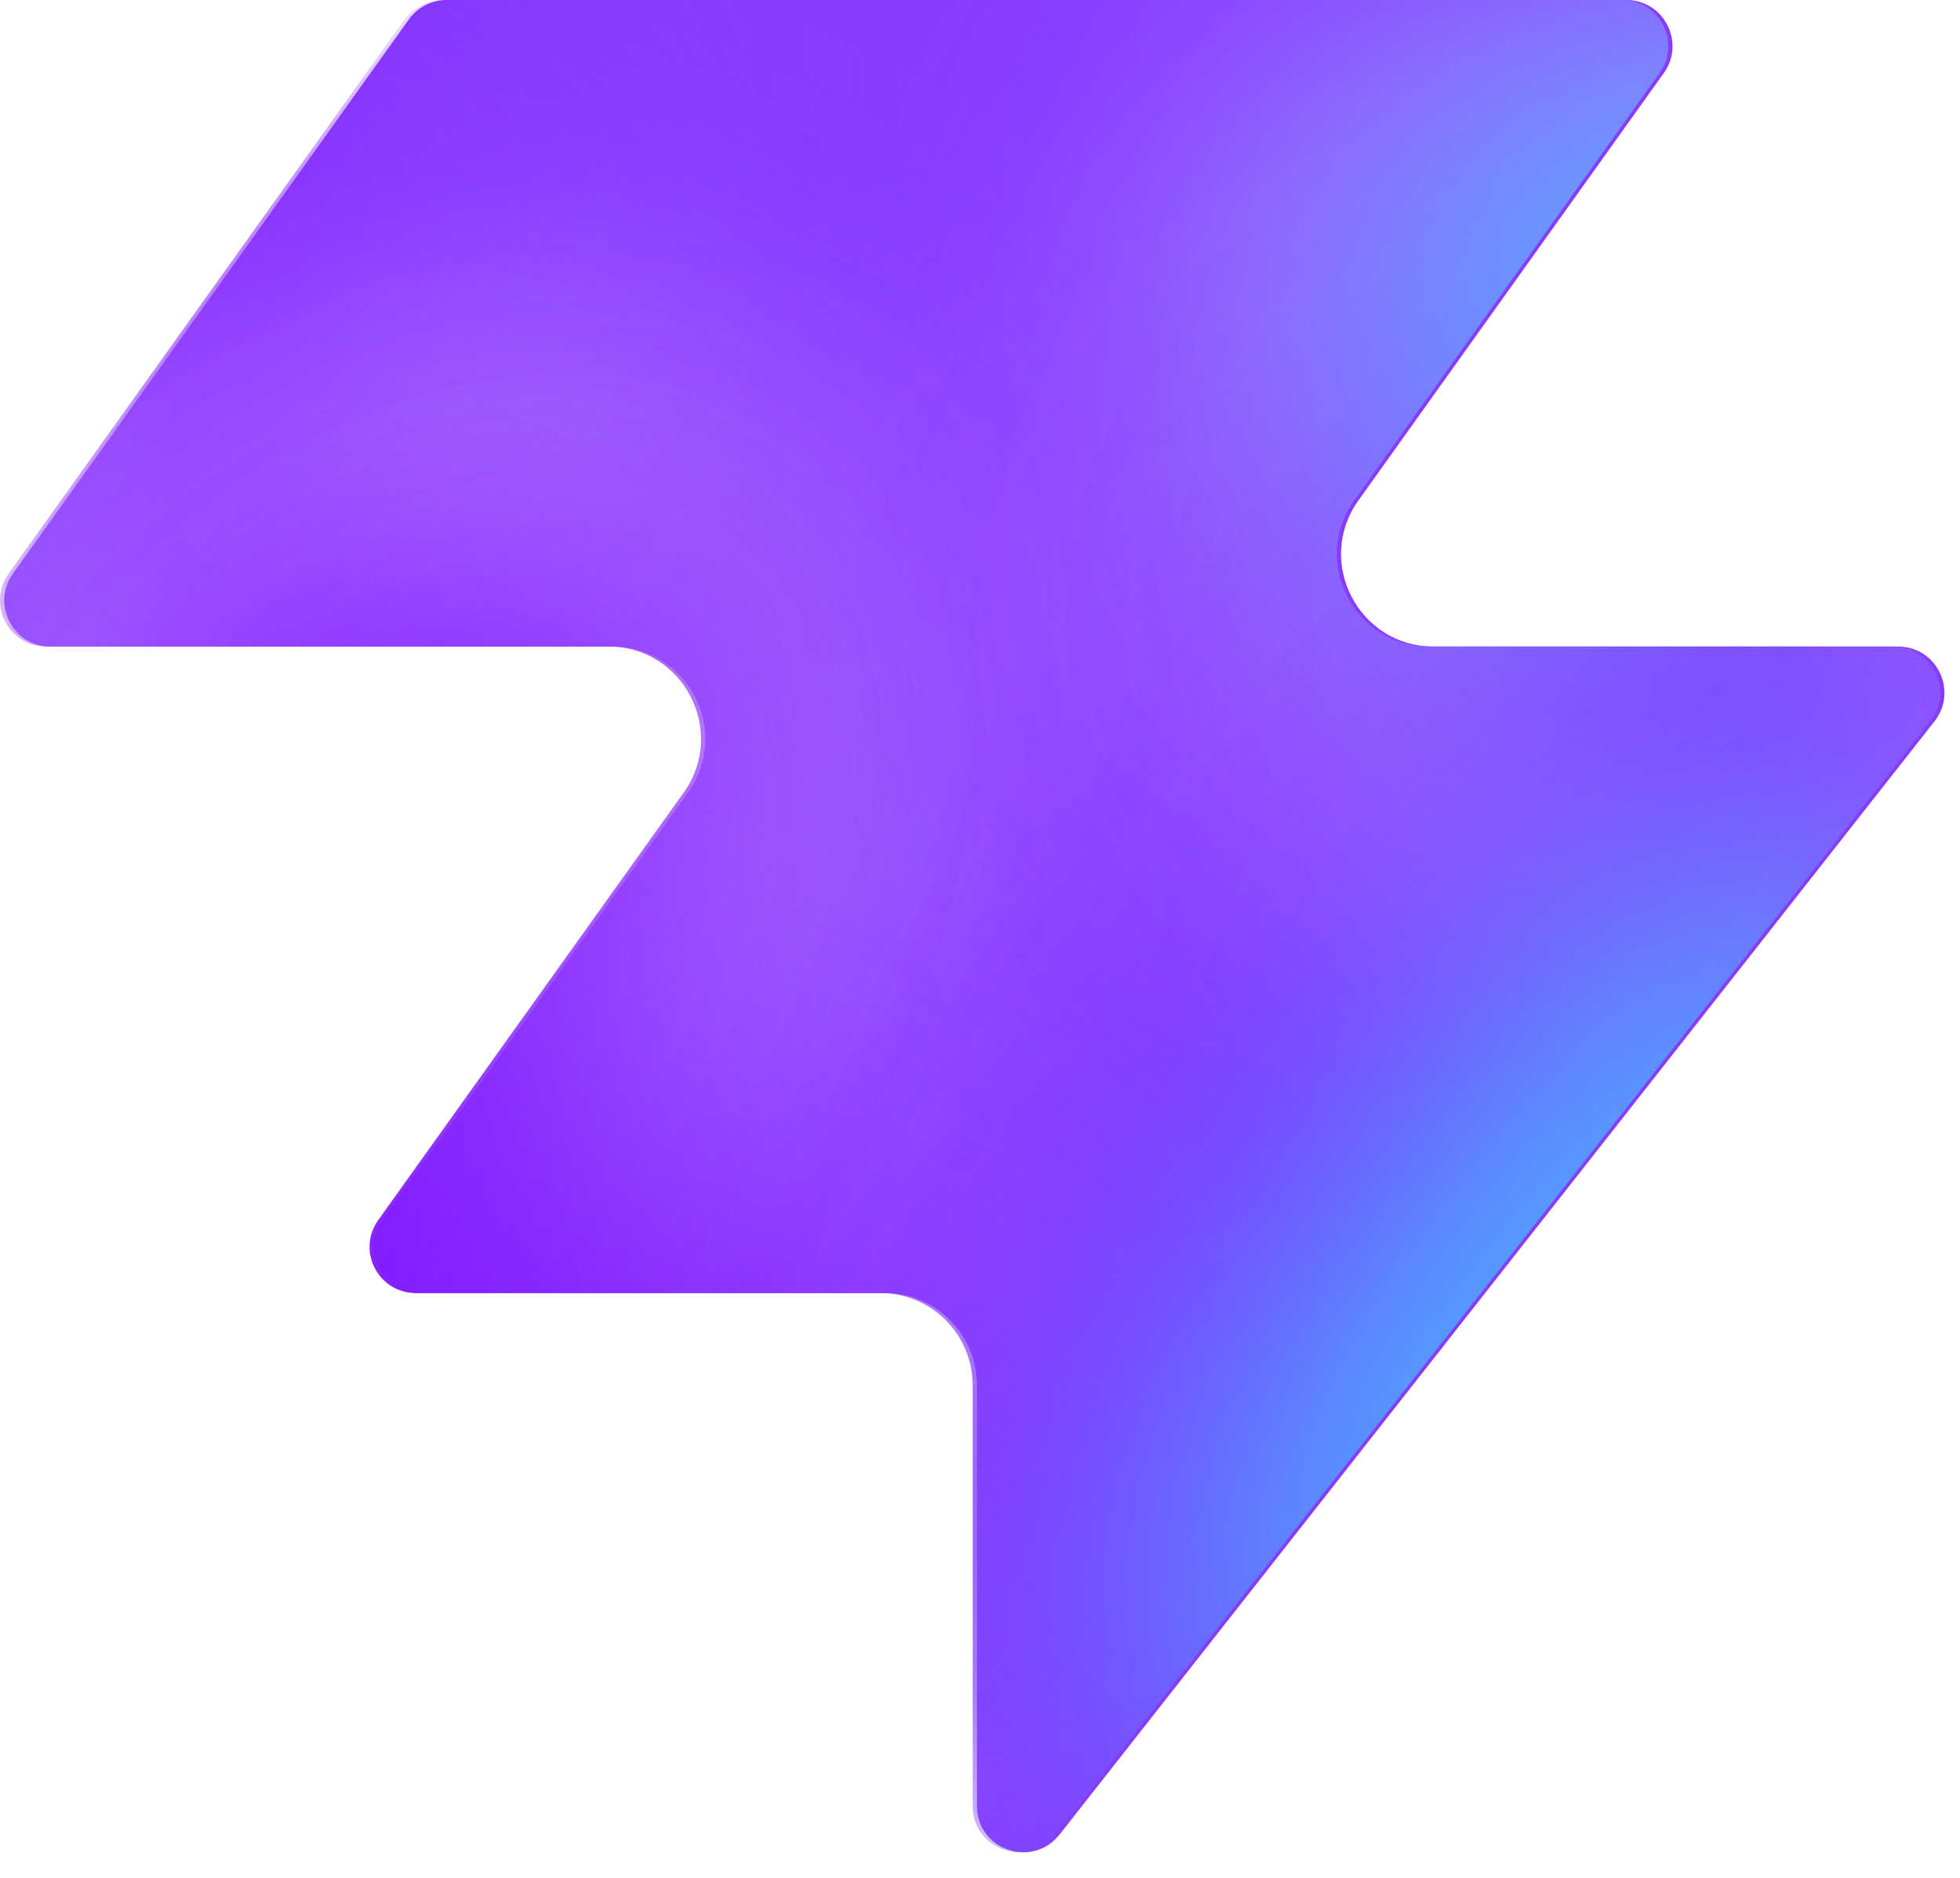
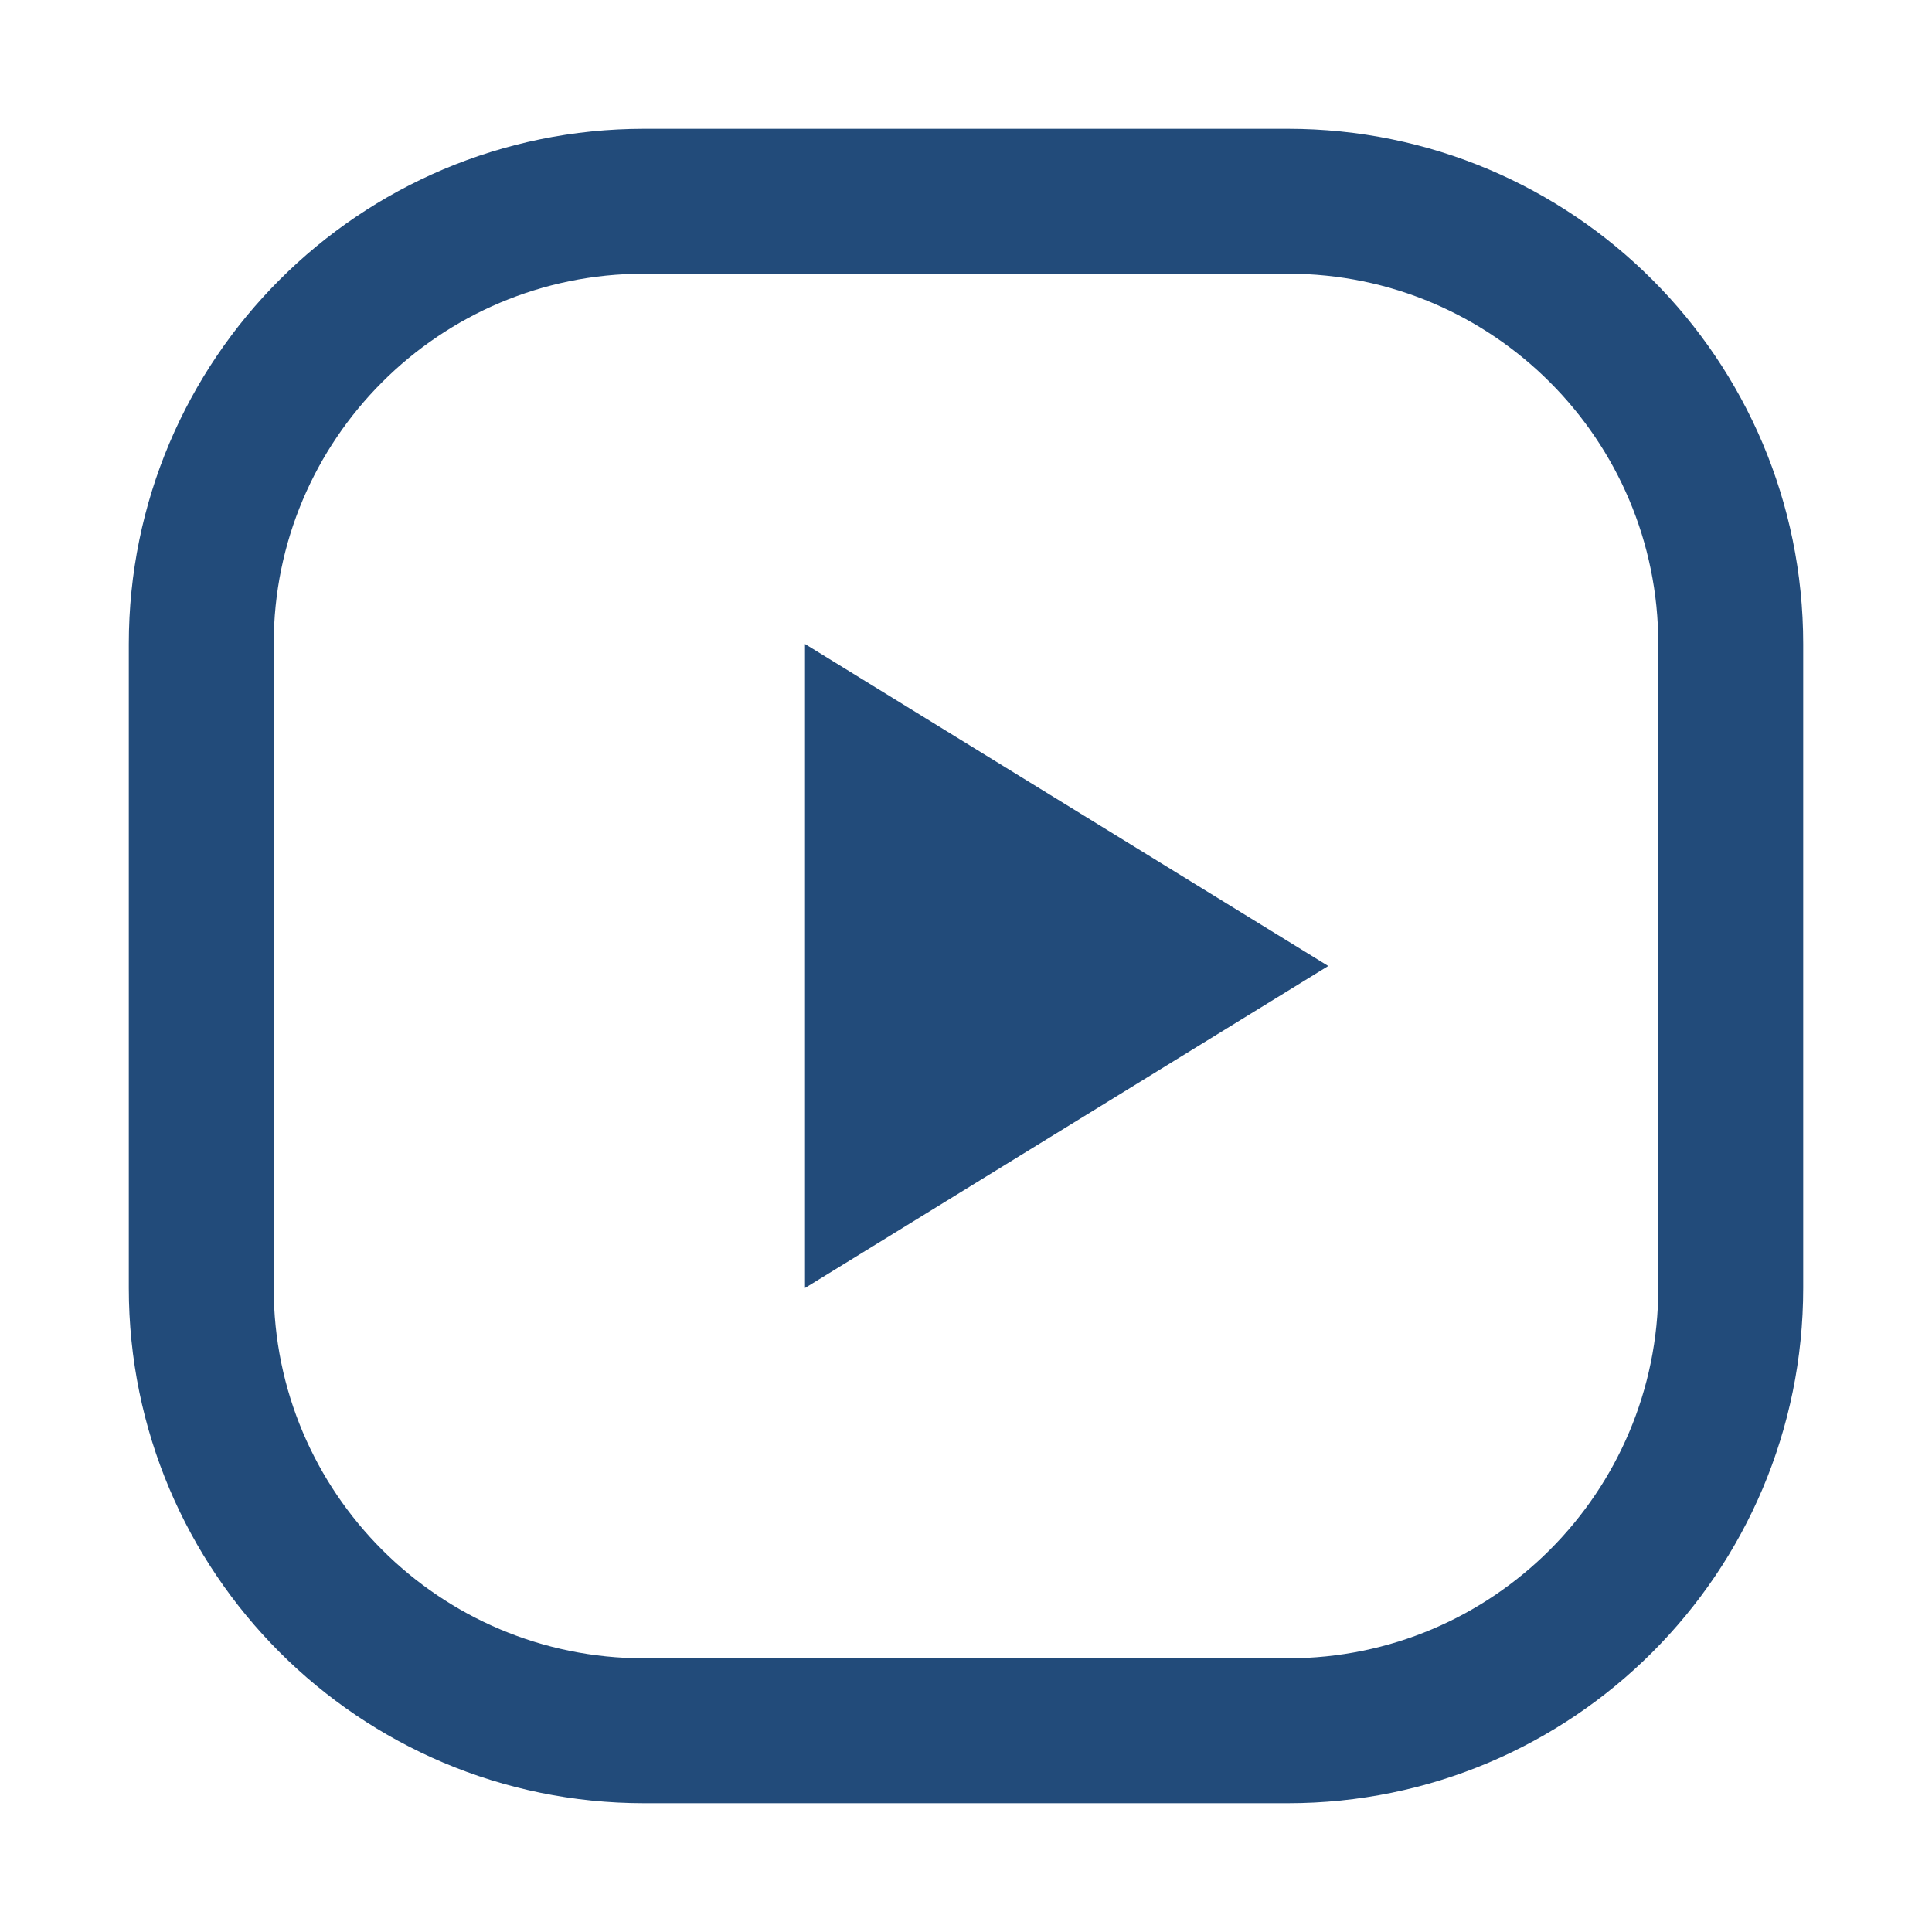
- <svg xmlns="http://www.w3.org/2000/svg" width="48" height="46" fill="none" viewBox="0 0 48 46">
-   <path fill="#863bff" d="M25.946 44.938c-.664.845-2.021.375-2.021-.698V33.937a2.26 2.26 0 0 0-2.262-2.262H10.287c-.92 0-1.456-1.04-.92-1.788l7.48-10.471c1.07-1.497 0-3.578-1.842-3.578H1.237c-.92 0-1.456-1.04-.92-1.788L10.013.474c.214-.297.556-.474.92-.474h28.894c.92 0 1.456 1.04.92 1.788l-7.48 10.471c-1.07 1.498 0 3.579 1.842 3.579h11.377c.943 0 1.473 1.088.89 1.83L25.947 44.94z" style="fill:#863bff;fill:color(display-p3 .525 .23 1);fill-opacity:1" />
-   <mask id="a" width="48" height="46" x="0" y="0" maskUnits="userSpaceOnUse" style="mask-type:alpha">
-     <path fill="#000" d="M25.842 44.938c-.664.844-2.021.375-2.021-.698V33.937a2.26 2.26 0 0 0-2.262-2.262H10.183c-.92 0-1.456-1.04-.92-1.788l7.48-10.471c1.07-1.498 0-3.579-1.842-3.579H1.133c-.92 0-1.456-1.04-.92-1.787L9.91.473c.214-.297.556-.474.92-.474h28.894c.92 0 1.456 1.04.92 1.788l-7.48 10.471c-1.07 1.498 0 3.578 1.842 3.578h11.377c.943 0 1.473 1.088.89 1.832L25.843 44.94z" style="fill:#000;fill-opacity:1" />
-   </mask>
-   <g mask="url(#a)">
-     <g filter="url(#b)">
-       <ellipse cx="5.508" cy="14.704" fill="#ede6ff" rx="5.508" ry="14.704" style="fill:#ede6ff;fill:color(display-p3 .927 .903 1);fill-opacity:1" transform="matrix(.00324 1 1 -.00324 -4.47 31.516)" />
-     </g>
-     <g filter="url(#c)">
-       <ellipse cx="10.399" cy="29.851" fill="#ede6ff" rx="10.399" ry="29.851" style="fill:#ede6ff;fill:color(display-p3 .927 .903 1);fill-opacity:1" transform="matrix(.00324 1 1 -.00324 -39.328 7.883)" />
-     </g>
-     <g filter="url(#d)">
-       <ellipse cx="5.508" cy="30.487" fill="#7e14ff" rx="5.508" ry="30.487" style="fill:#7e14ff;fill:color(display-p3 .492 .077 1);fill-opacity:1" transform="rotate(89.814 -25.913 -14.639)scale(1 -1)" />
-     </g>
-     <g filter="url(#e)">
-       <ellipse cx="5.508" cy="30.599" fill="#7e14ff" rx="5.508" ry="30.599" style="fill:#7e14ff;fill:color(display-p3 .492 .077 1);fill-opacity:1" transform="rotate(89.814 -32.644 -3.334)scale(1 -1)" />
-     </g>
-     <g filter="url(#f)">
-       <ellipse cx="5.508" cy="30.599" fill="#7e14ff" rx="5.508" ry="30.599" style="fill:#7e14ff;fill:color(display-p3 .492 .077 1);fill-opacity:1" transform="matrix(.00324 1 1 -.00324 -34.34 30.47)" />
-     </g>
-     <g filter="url(#g)">
-       <ellipse cx="14.072" cy="22.078" fill="#ede6ff" rx="14.072" ry="22.078" style="fill:#ede6ff;fill:color(display-p3 .927 .903 1);fill-opacity:1" transform="rotate(93.35 24.506 48.493)scale(-1 1)" />
-     </g>
-     <g filter="url(#h)">
-       <ellipse cx="3.47" cy="21.501" fill="#7e14ff" rx="3.47" ry="21.501" style="fill:#7e14ff;fill:color(display-p3 .492 .077 1);fill-opacity:1" transform="rotate(89.009 28.708 47.59)scale(-1 1)" />
-     </g>
-     <g filter="url(#i)">
-       <ellipse cx="3.47" cy="21.501" fill="#7e14ff" rx="3.47" ry="21.501" style="fill:#7e14ff;fill:color(display-p3 .492 .077 1);fill-opacity:1" transform="rotate(89.009 28.708 47.59)scale(-1 1)" />
-     </g>
-     <g filter="url(#j)">
-       <ellipse cx=".387" cy="8.972" fill="#7e14ff" rx="4.407" ry="29.108" style="fill:#7e14ff;fill:color(display-p3 .492 .077 1);fill-opacity:1" transform="rotate(39.51 .387 8.972)" />
-     </g>
-     <g filter="url(#k)">
-       <ellipse cx="47.523" cy="-6.092" fill="#7e14ff" rx="4.407" ry="29.108" style="fill:#7e14ff;fill:color(display-p3 .492 .077 1);fill-opacity:1" transform="rotate(37.892 47.523 -6.092)" />
-     </g>
-     <g filter="url(#l)">
-       <ellipse cx="41.412" cy="6.333" fill="#47bfff" rx="5.971" ry="9.665" style="fill:#47bfff;fill:color(display-p3 .28 .748 1);fill-opacity:1" transform="rotate(37.892 41.412 6.333)" />
-     </g>
-     <g filter="url(#m)">
-       <ellipse cx="-1.879" cy="38.332" fill="#7e14ff" rx="4.407" ry="29.108" style="fill:#7e14ff;fill:color(display-p3 .492 .077 1);fill-opacity:1" transform="rotate(37.892 -1.88 38.332)" />
-     </g>
-     <g filter="url(#n)">
-       <ellipse cx="-1.879" cy="38.332" fill="#7e14ff" rx="4.407" ry="29.108" style="fill:#7e14ff;fill:color(display-p3 .492 .077 1);fill-opacity:1" transform="rotate(37.892 -1.88 38.332)" />
-     </g>
-     <g filter="url(#o)">
-       <ellipse cx="35.651" cy="29.907" fill="#7e14ff" rx="4.407" ry="29.108" style="fill:#7e14ff;fill:color(display-p3 .492 .077 1);fill-opacity:1" transform="rotate(37.892 35.651 29.907)" />
-     </g>
-     <g filter="url(#p)">
-       <ellipse cx="38.418" cy="32.4" fill="#47bfff" rx="5.971" ry="15.297" style="fill:#47bfff;fill:color(display-p3 .28 .748 1);fill-opacity:1" transform="rotate(37.892 38.418 32.4)" />
-     </g>
-   </g>
-   <defs>
-     <filter id="b" width="60.045" height="41.654" x="-19.77" y="16.149" color-interpolation-filters="sRGB" filterUnits="userSpaceOnUse">
-       <feFlood flood-opacity="0" result="BackgroundImageFix" />
-       <feBlend in="SourceGraphic" in2="BackgroundImageFix" result="shape" />
-       <feGaussianBlur result="effect1_foregroundBlur_2002_17158" stdDeviation="7.659" />
-     </filter>
-     <filter id="c" width="90.34" height="51.437" x="-54.613" y="-7.533" color-interpolation-filters="sRGB" filterUnits="userSpaceOnUse">
-       <feFlood flood-opacity="0" result="BackgroundImageFix" />
-       <feBlend in="SourceGraphic" in2="BackgroundImageFix" result="shape" />
-       <feGaussianBlur result="effect1_foregroundBlur_2002_17158" stdDeviation="7.659" />
-     </filter>
-     <filter id="d" width="79.355" height="29.4" x="-49.64" y="2.03" color-interpolation-filters="sRGB" filterUnits="userSpaceOnUse">
-       <feFlood flood-opacity="0" result="BackgroundImageFix" />
-       <feBlend in="SourceGraphic" in2="BackgroundImageFix" result="shape" />
-       <feGaussianBlur result="effect1_foregroundBlur_2002_17158" stdDeviation="4.596" />
-     </filter>
-     <filter id="e" width="79.579" height="29.4" x="-45.045" y="20.029" color-interpolation-filters="sRGB" filterUnits="userSpaceOnUse">
-       <feFlood flood-opacity="0" result="BackgroundImageFix" />
-       <feBlend in="SourceGraphic" in2="BackgroundImageFix" result="shape" />
-       <feGaussianBlur result="effect1_foregroundBlur_2002_17158" stdDeviation="4.596" />
-     </filter>
-     <filter id="f" width="79.579" height="29.4" x="-43.513" y="21.178" color-interpolation-filters="sRGB" filterUnits="userSpaceOnUse">
-       <feFlood flood-opacity="0" result="BackgroundImageFix" />
-       <feBlend in="SourceGraphic" in2="BackgroundImageFix" result="shape" />
-       <feGaussianBlur result="effect1_foregroundBlur_2002_17158" stdDeviation="4.596" />
-     </filter>
-     <filter id="g" width="74.749" height="58.852" x="15.756" y="-17.901" color-interpolation-filters="sRGB" filterUnits="userSpaceOnUse">
-       <feFlood flood-opacity="0" result="BackgroundImageFix" />
-       <feBlend in="SourceGraphic" in2="BackgroundImageFix" result="shape" />
-       <feGaussianBlur result="effect1_foregroundBlur_2002_17158" stdDeviation="7.659" />
-     </filter>
-     <filter id="h" width="61.377" height="25.362" x="23.548" y="2.284" color-interpolation-filters="sRGB" filterUnits="userSpaceOnUse">
-       <feFlood flood-opacity="0" result="BackgroundImageFix" />
-       <feBlend in="SourceGraphic" in2="BackgroundImageFix" result="shape" />
-       <feGaussianBlur result="effect1_foregroundBlur_2002_17158" stdDeviation="4.596" />
-     </filter>
-     <filter id="i" width="61.377" height="25.362" x="23.548" y="2.284" color-interpolation-filters="sRGB" filterUnits="userSpaceOnUse">
-       <feFlood flood-opacity="0" result="BackgroundImageFix" />
-       <feBlend in="SourceGraphic" in2="BackgroundImageFix" result="shape" />
-       <feGaussianBlur result="effect1_foregroundBlur_2002_17158" stdDeviation="4.596" />
-     </filter>
-     <filter id="j" width="56.045" height="63.649" x="-27.636" y="-22.853" color-interpolation-filters="sRGB" filterUnits="userSpaceOnUse">
-       <feFlood flood-opacity="0" result="BackgroundImageFix" />
-       <feBlend in="SourceGraphic" in2="BackgroundImageFix" result="shape" />
-       <feGaussianBlur result="effect1_foregroundBlur_2002_17158" stdDeviation="4.596" />
-     </filter>
-     <filter id="k" width="54.814" height="64.646" x="20.116" y="-38.415" color-interpolation-filters="sRGB" filterUnits="userSpaceOnUse">
-       <feFlood flood-opacity="0" result="BackgroundImageFix" />
-       <feBlend in="SourceGraphic" in2="BackgroundImageFix" result="shape" />
-       <feGaussianBlur result="effect1_foregroundBlur_2002_17158" stdDeviation="4.596" />
-     </filter>
-     <filter id="l" width="33.541" height="35.313" x="24.641" y="-11.323" color-interpolation-filters="sRGB" filterUnits="userSpaceOnUse">
-       <feFlood flood-opacity="0" result="BackgroundImageFix" />
-       <feBlend in="SourceGraphic" in2="BackgroundImageFix" result="shape" />
-       <feGaussianBlur result="effect1_foregroundBlur_2002_17158" stdDeviation="4.596" />
-     </filter>
-     <filter id="m" width="54.814" height="64.646" x="-29.286" y="6.009" color-interpolation-filters="sRGB" filterUnits="userSpaceOnUse">
-       <feFlood flood-opacity="0" result="BackgroundImageFix" />
-       <feBlend in="SourceGraphic" in2="BackgroundImageFix" result="shape" />
-       <feGaussianBlur result="effect1_foregroundBlur_2002_17158" stdDeviation="4.596" />
-     </filter>
-     <filter id="n" width="54.814" height="64.646" x="-29.286" y="6.009" color-interpolation-filters="sRGB" filterUnits="userSpaceOnUse">
-       <feFlood flood-opacity="0" result="BackgroundImageFix" />
-       <feBlend in="SourceGraphic" in2="BackgroundImageFix" result="shape" />
-       <feGaussianBlur result="effect1_foregroundBlur_2002_17158" stdDeviation="4.596" />
-     </filter>
-     <filter id="o" width="54.814" height="64.646" x="8.244" y="-2.416" color-interpolation-filters="sRGB" filterUnits="userSpaceOnUse">
-       <feFlood flood-opacity="0" result="BackgroundImageFix" />
-       <feBlend in="SourceGraphic" in2="BackgroundImageFix" result="shape" />
-       <feGaussianBlur result="effect1_foregroundBlur_2002_17158" stdDeviation="4.596" />
-     </filter>
-     <filter id="p" width="39.409" height="43.623" x="18.713" y="10.588" color-interpolation-filters="sRGB" filterUnits="userSpaceOnUse">
-       <feFlood flood-opacity="0" result="BackgroundImageFix" />
-       <feBlend in="SourceGraphic" in2="BackgroundImageFix" result="shape" />
-       <feGaussianBlur result="effect1_foregroundBlur_2002_17158" stdDeviation="4.596" />
-     </filter>
-   </defs>
+ <svg xmlns="http://www.w3.org/2000/svg" viewBox="0 0 24 24" width="24" height="24" fill="none">
+   <rect x="2.5" y="2.5" width="19" height="19" rx="5.5" stroke="#224b7a" stroke-width="1.8" />
+   <polygon points="10,8 16.5,12 10,16" fill="#224b7a" />
</svg>
